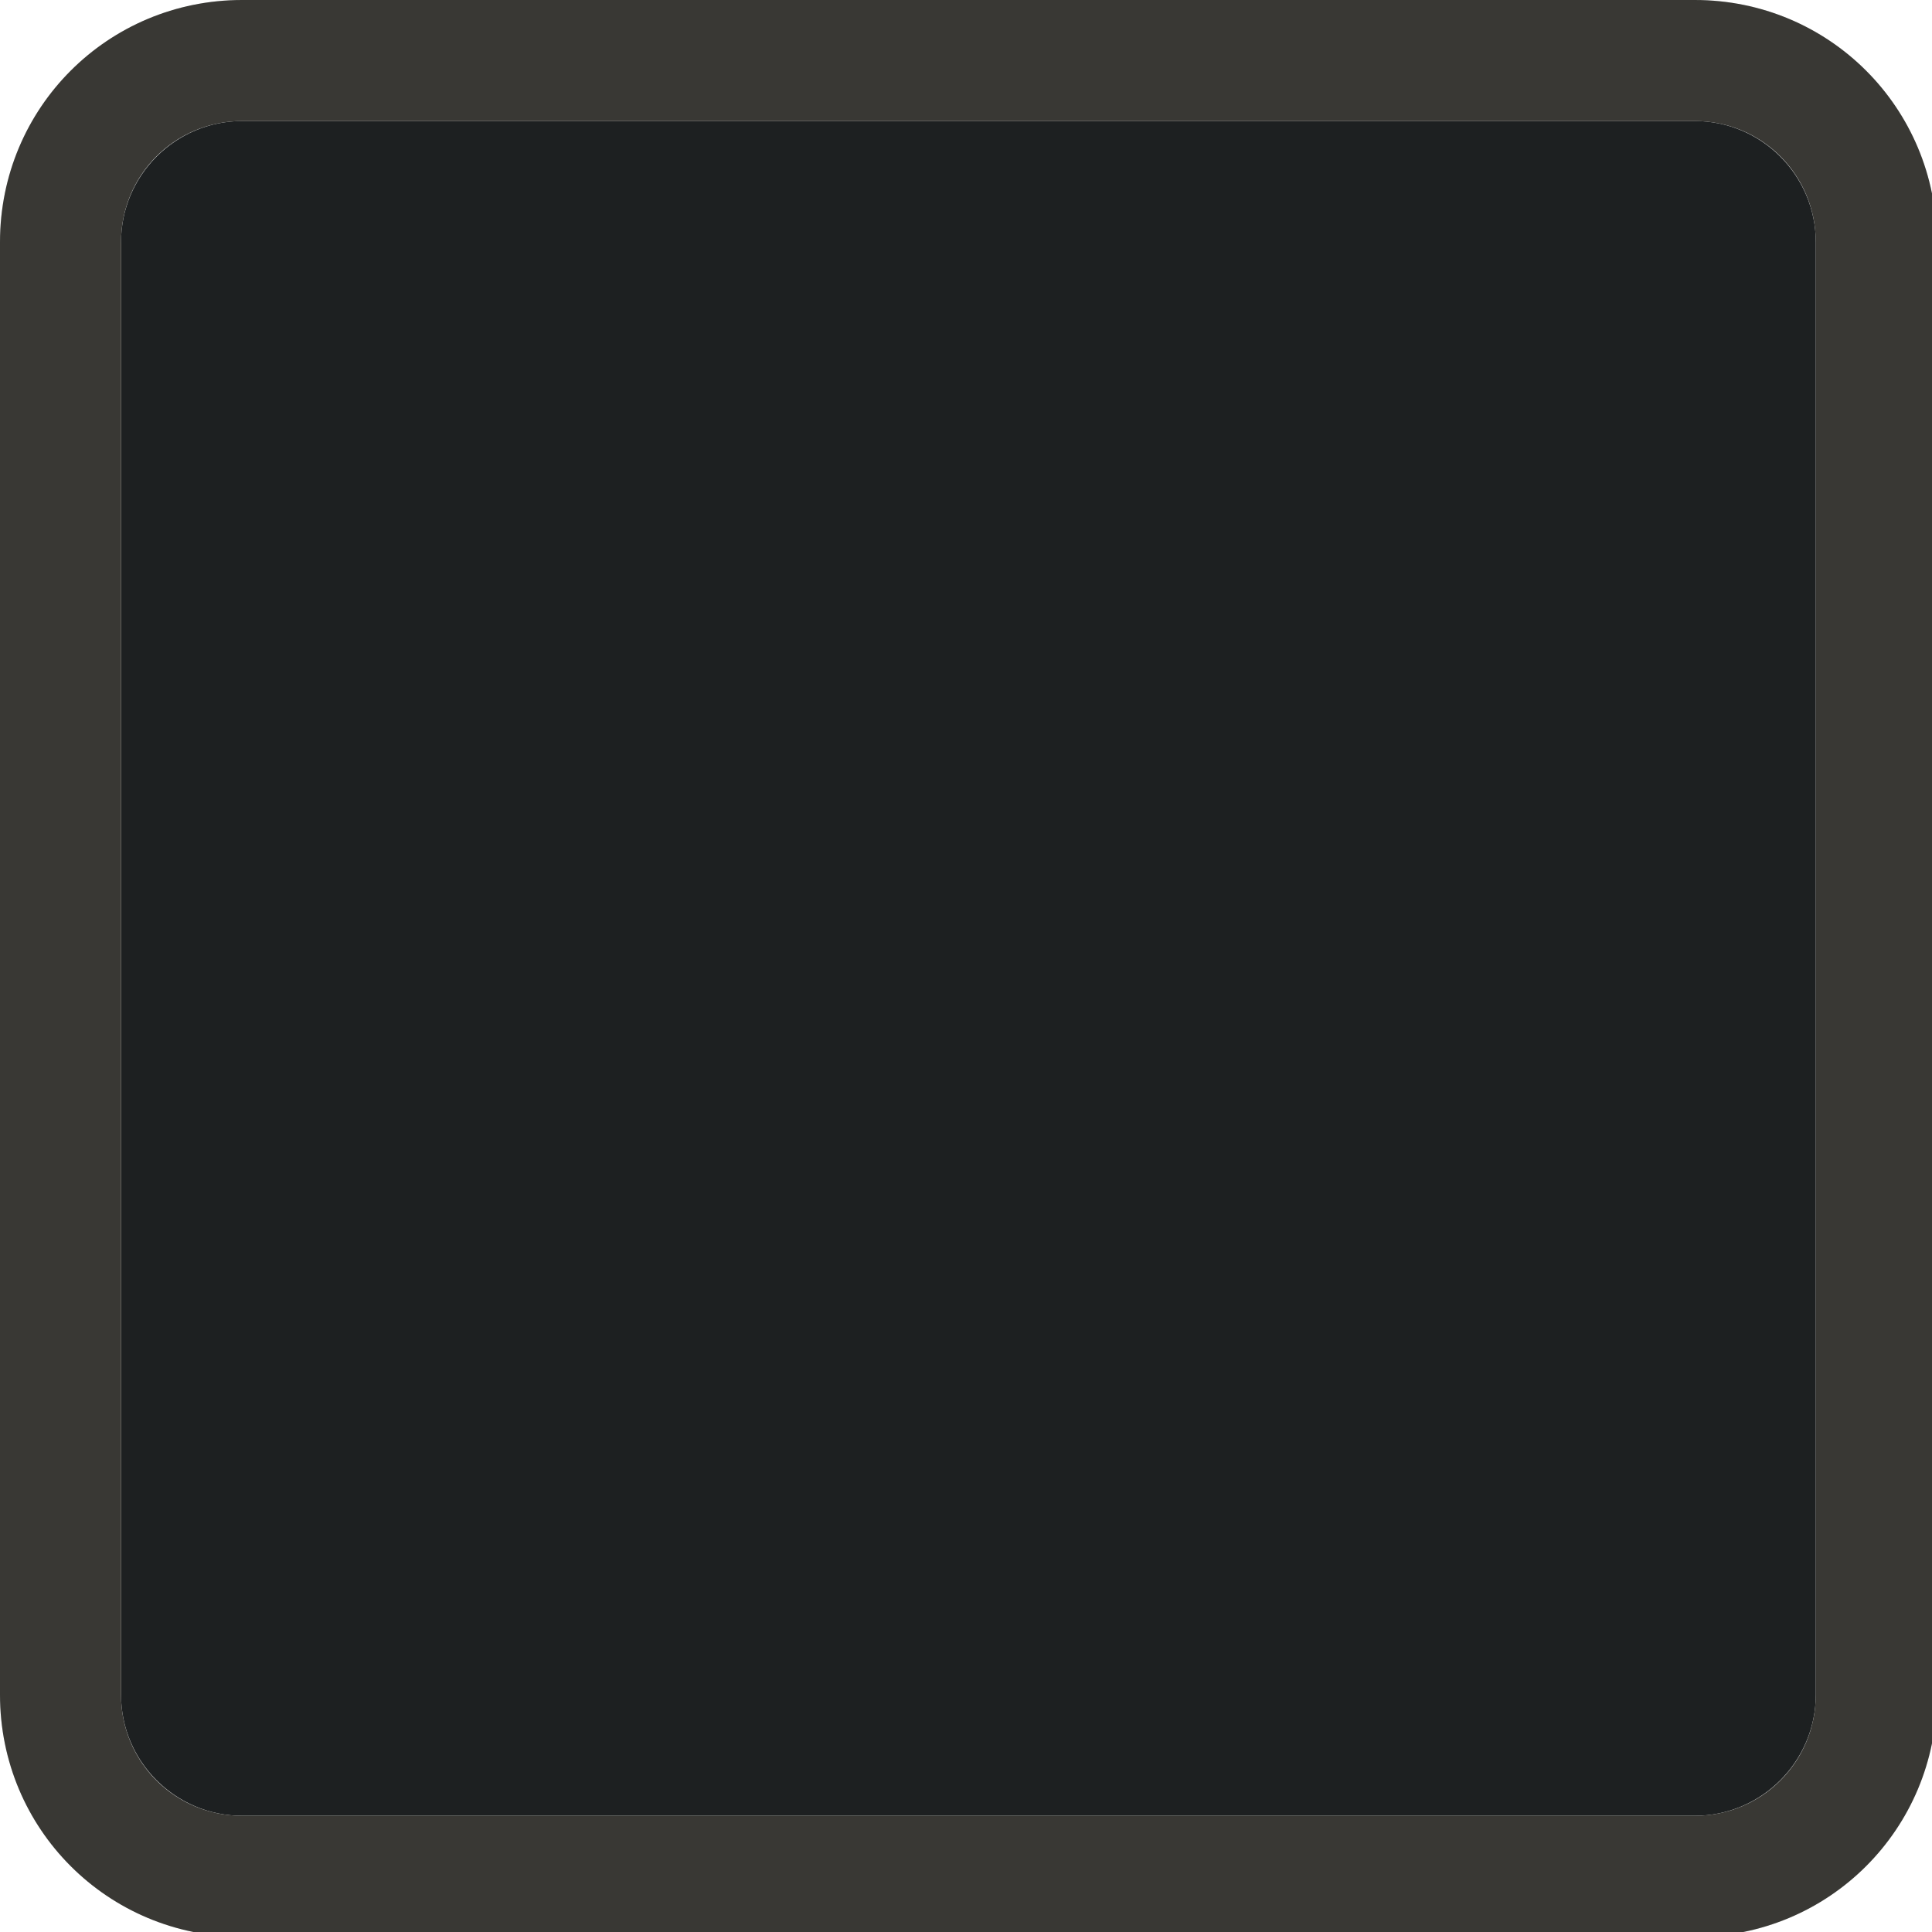
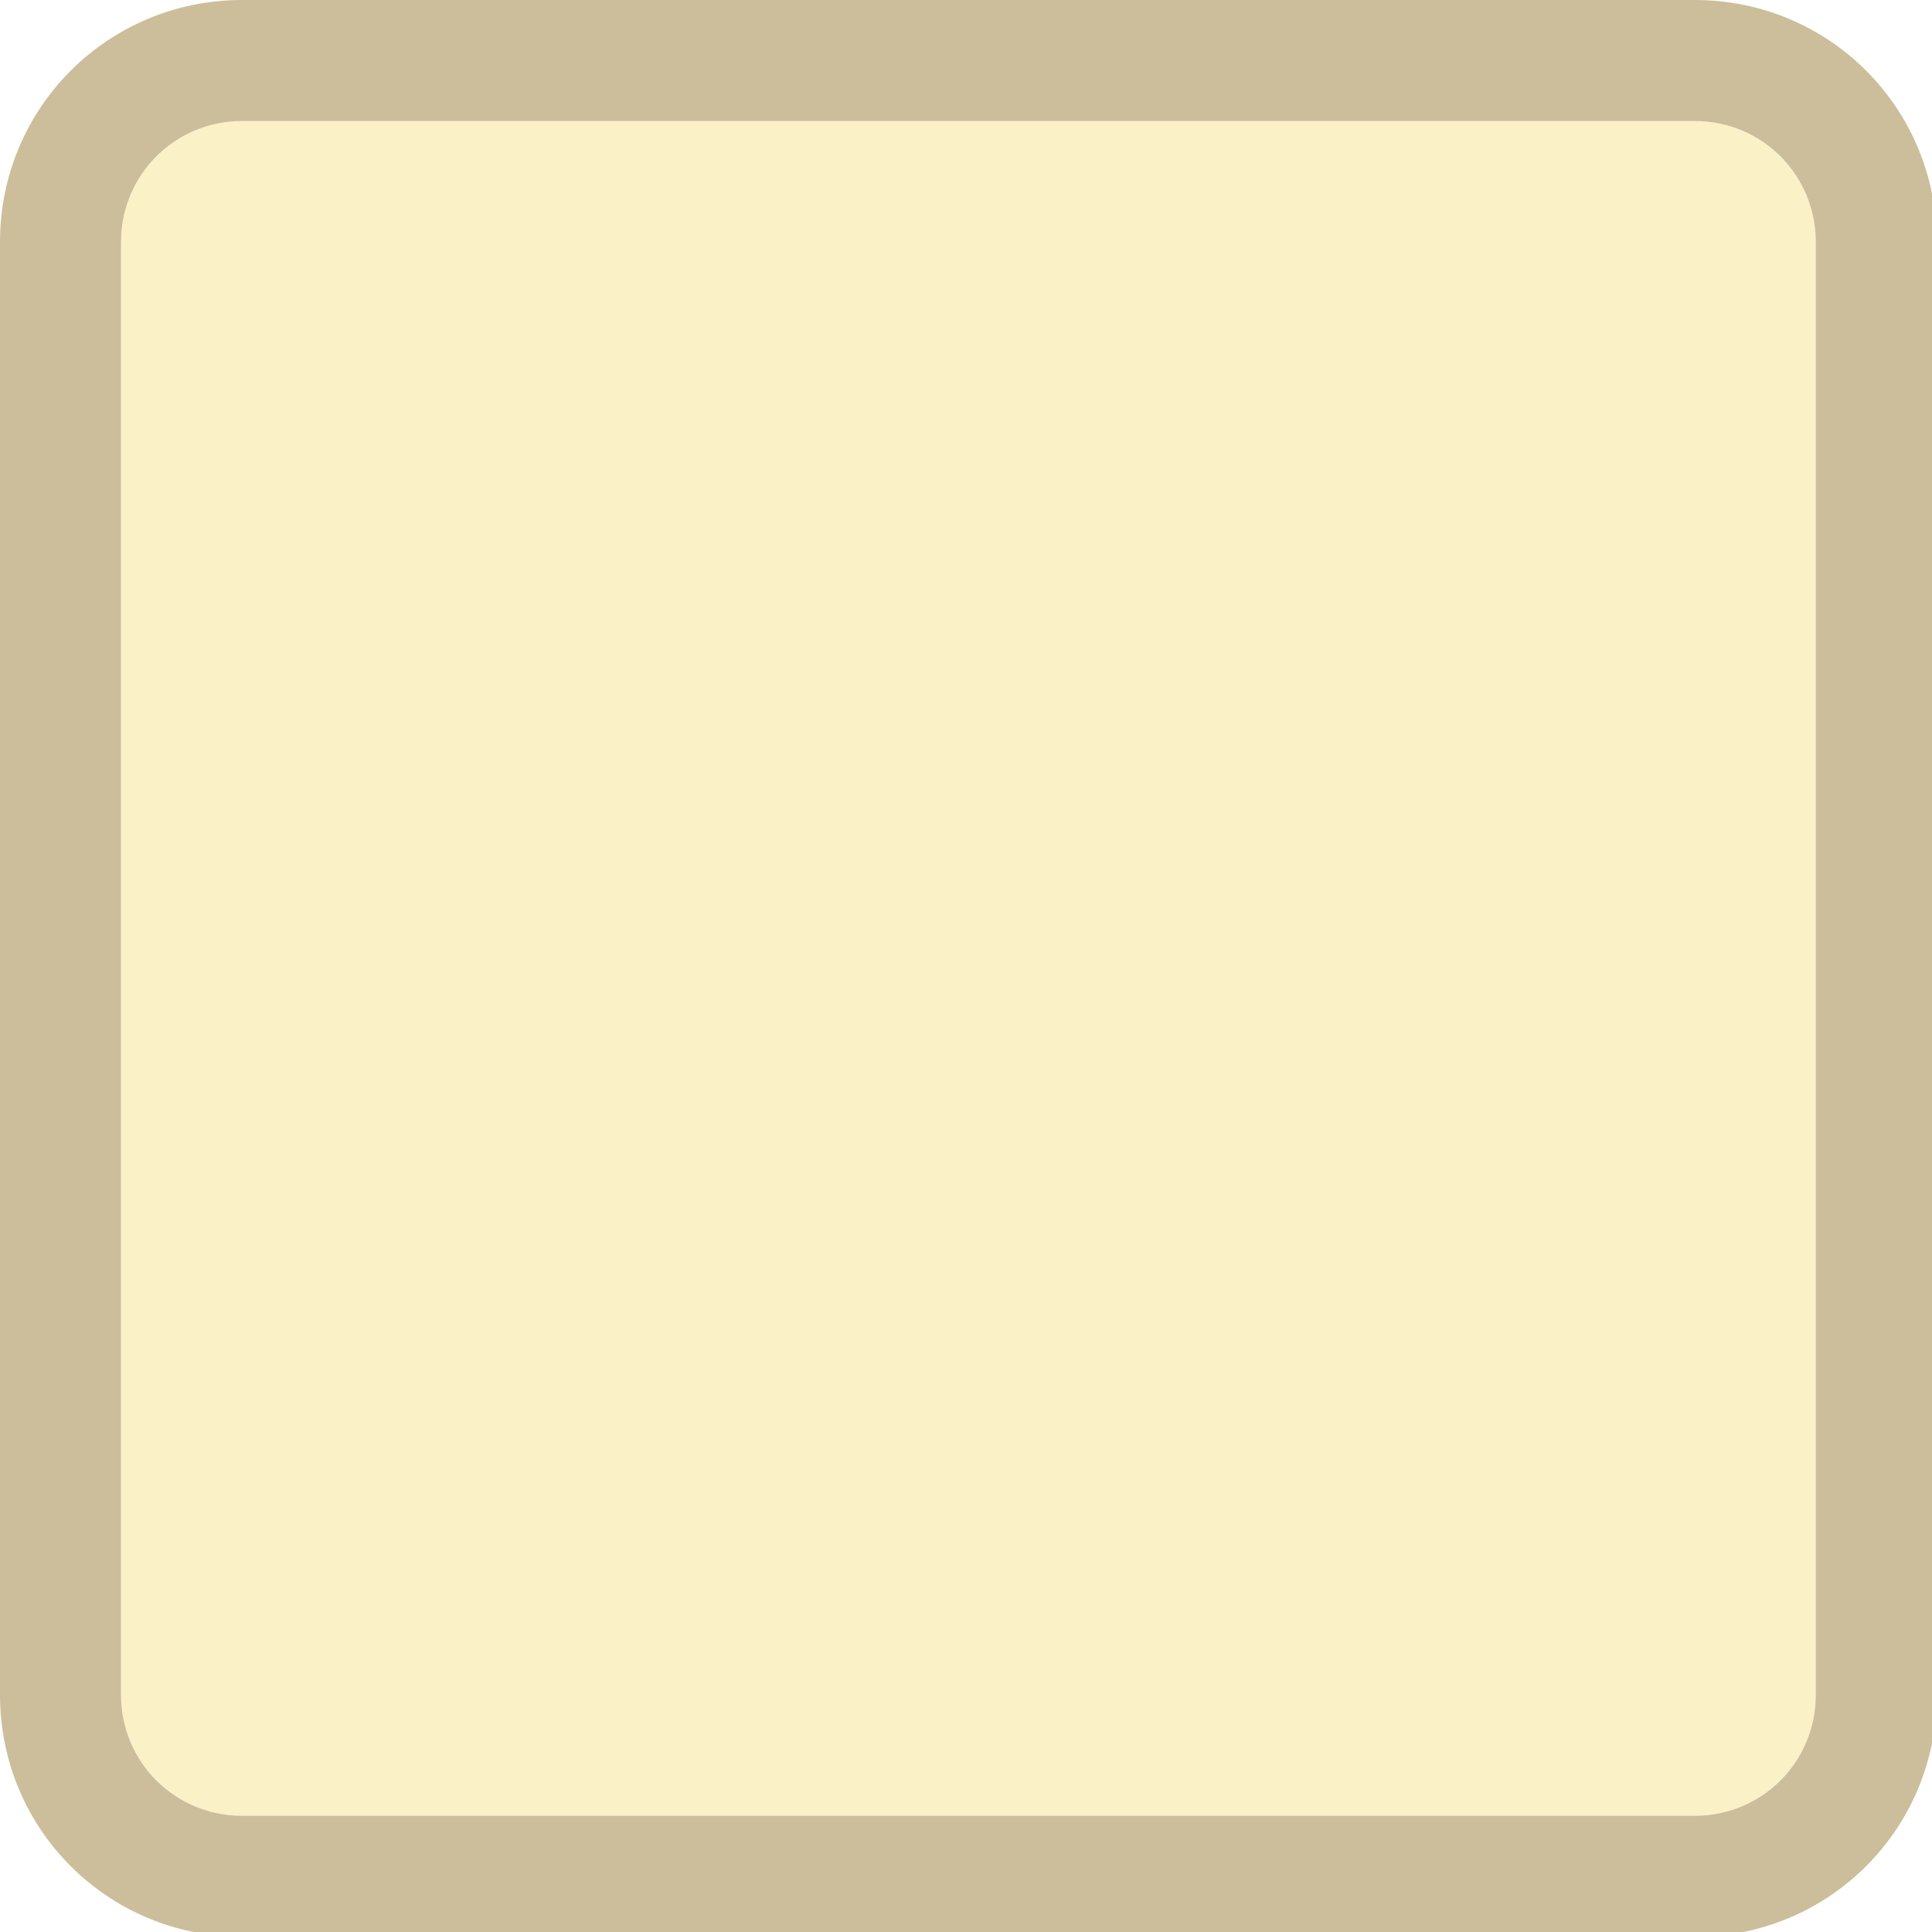
<svg xmlns="http://www.w3.org/2000/svg" width="133pt" height="133pt" viewBox="0 0 133 133" version="1.1">
  <g id="surface1">
-     <path style=" stroke:none;fill-rule:nonzero;fill:#1d2021;fill-opacity:1;" d="M 16.668 8.332 L 116.668 8.332 C 121.258 8.332 125 12.078 125 16.668 L 125 116.668 C 125 121.258 121.258 125 116.668 125 L 16.668 125 C 12.078 125 8.332 121.258 8.332 116.668 L 8.332 16.668 C 8.332 12.078 12.078 8.332 16.668 8.332 Z M 16.668 8.332 " />
-     <path style=" stroke:none;fill-rule:nonzero;fill:#1d2021;fill-opacity:1;" d="M 16.668 0 C 7.422 0 0 7.422 0 16.668 L 0 116.668 C 0 125.91 7.422 133.332 16.668 133.332 L 116.668 133.332 C 125.91 133.332 133.332 125.91 133.332 116.668 L 133.332 16.668 C 133.332 7.422 125.91 0 116.668 0 Z M 16.668 8.332 L 116.668 8.332 C 121.289 8.332 125 12.043 125 16.668 L 125 116.668 C 125 121.289 121.289 125 116.668 125 L 16.668 125 C 12.043 125 8.332 121.289 8.332 116.668 L 8.332 16.668 C 8.332 12.043 12.043 8.332 16.668 8.332 Z M 16.668 8.332 " />
-     <path style=" stroke:none;fill-rule:nonzero;fill:#d5c4a1;fill-opacity:0.15;" d="M 16.668 0 C 7.422 0 0 7.422 0 16.668 L 0 116.668 C 0 125.91 7.422 133.332 16.668 133.332 L 116.668 133.332 C 125.91 133.332 133.332 125.91 133.332 116.668 L 133.332 16.668 C 133.332 7.422 125.91 0 116.668 0 Z M 16.668 8.332 L 116.668 8.332 C 121.289 8.332 125 12.043 125 16.668 L 125 116.668 C 125 121.289 121.289 125 116.668 125 L 16.668 125 C 12.043 125 8.332 121.289 8.332 116.668 L 8.332 16.668 C 8.332 12.043 12.043 8.332 16.668 8.332 Z M 16.668 8.332 " />
+     <path style=" stroke:none;fill-rule:nonzero;fill:#fbf1c7;fill-opacity:1;" d="M 16.668 8.332 L 116.668 8.332 C 121.258 8.332 125 12.078 125 16.668 L 125 116.668 C 125 121.258 121.258 125 116.668 125 L 16.668 125 C 12.078 125 8.332 121.258 8.332 116.668 L 8.332 16.668 C 8.332 12.078 12.078 8.332 16.668 8.332 Z M 16.668 8.332 " />
+     <path style=" stroke:none;fill-rule:nonzero;fill:#ebdbb2;fill-opacity:1;" d="M 16.668 0 C 7.422 0 0 7.422 0 16.668 L 0 116.668 C 0 125.91 7.422 133.332 16.668 133.332 L 116.668 133.332 C 125.91 133.332 133.332 125.91 133.332 116.668 L 133.332 16.668 C 133.332 7.422 125.91 0 116.668 0 Z M 16.668 8.332 L 116.668 8.332 C 121.289 8.332 125 12.043 125 16.668 L 125 116.668 C 125 121.289 121.289 125 116.668 125 L 16.668 125 C 12.043 125 8.332 121.289 8.332 116.668 L 8.332 16.668 C 8.332 12.043 12.043 8.332 16.668 8.332 Z M 16.668 8.332 " />
+     <path style=" stroke:none;fill-rule:nonzero;fill:#1d2021;fill-opacity:0.15;" d="M 16.668 0 C 7.422 0 0 7.422 0 16.668 L 0 116.668 C 0 125.91 7.422 133.332 16.668 133.332 L 116.668 133.332 C 125.91 133.332 133.332 125.91 133.332 116.668 L 133.332 16.668 C 133.332 7.422 125.91 0 116.668 0 Z M 16.668 8.332 L 116.668 8.332 C 121.289 8.332 125 12.043 125 16.668 L 125 116.668 C 125 121.289 121.289 125 116.668 125 L 16.668 125 C 12.043 125 8.332 121.289 8.332 116.668 L 8.332 16.668 C 8.332 12.043 12.043 8.332 16.668 8.332 Z M 16.668 8.332 " />
  </g>
</svg>
